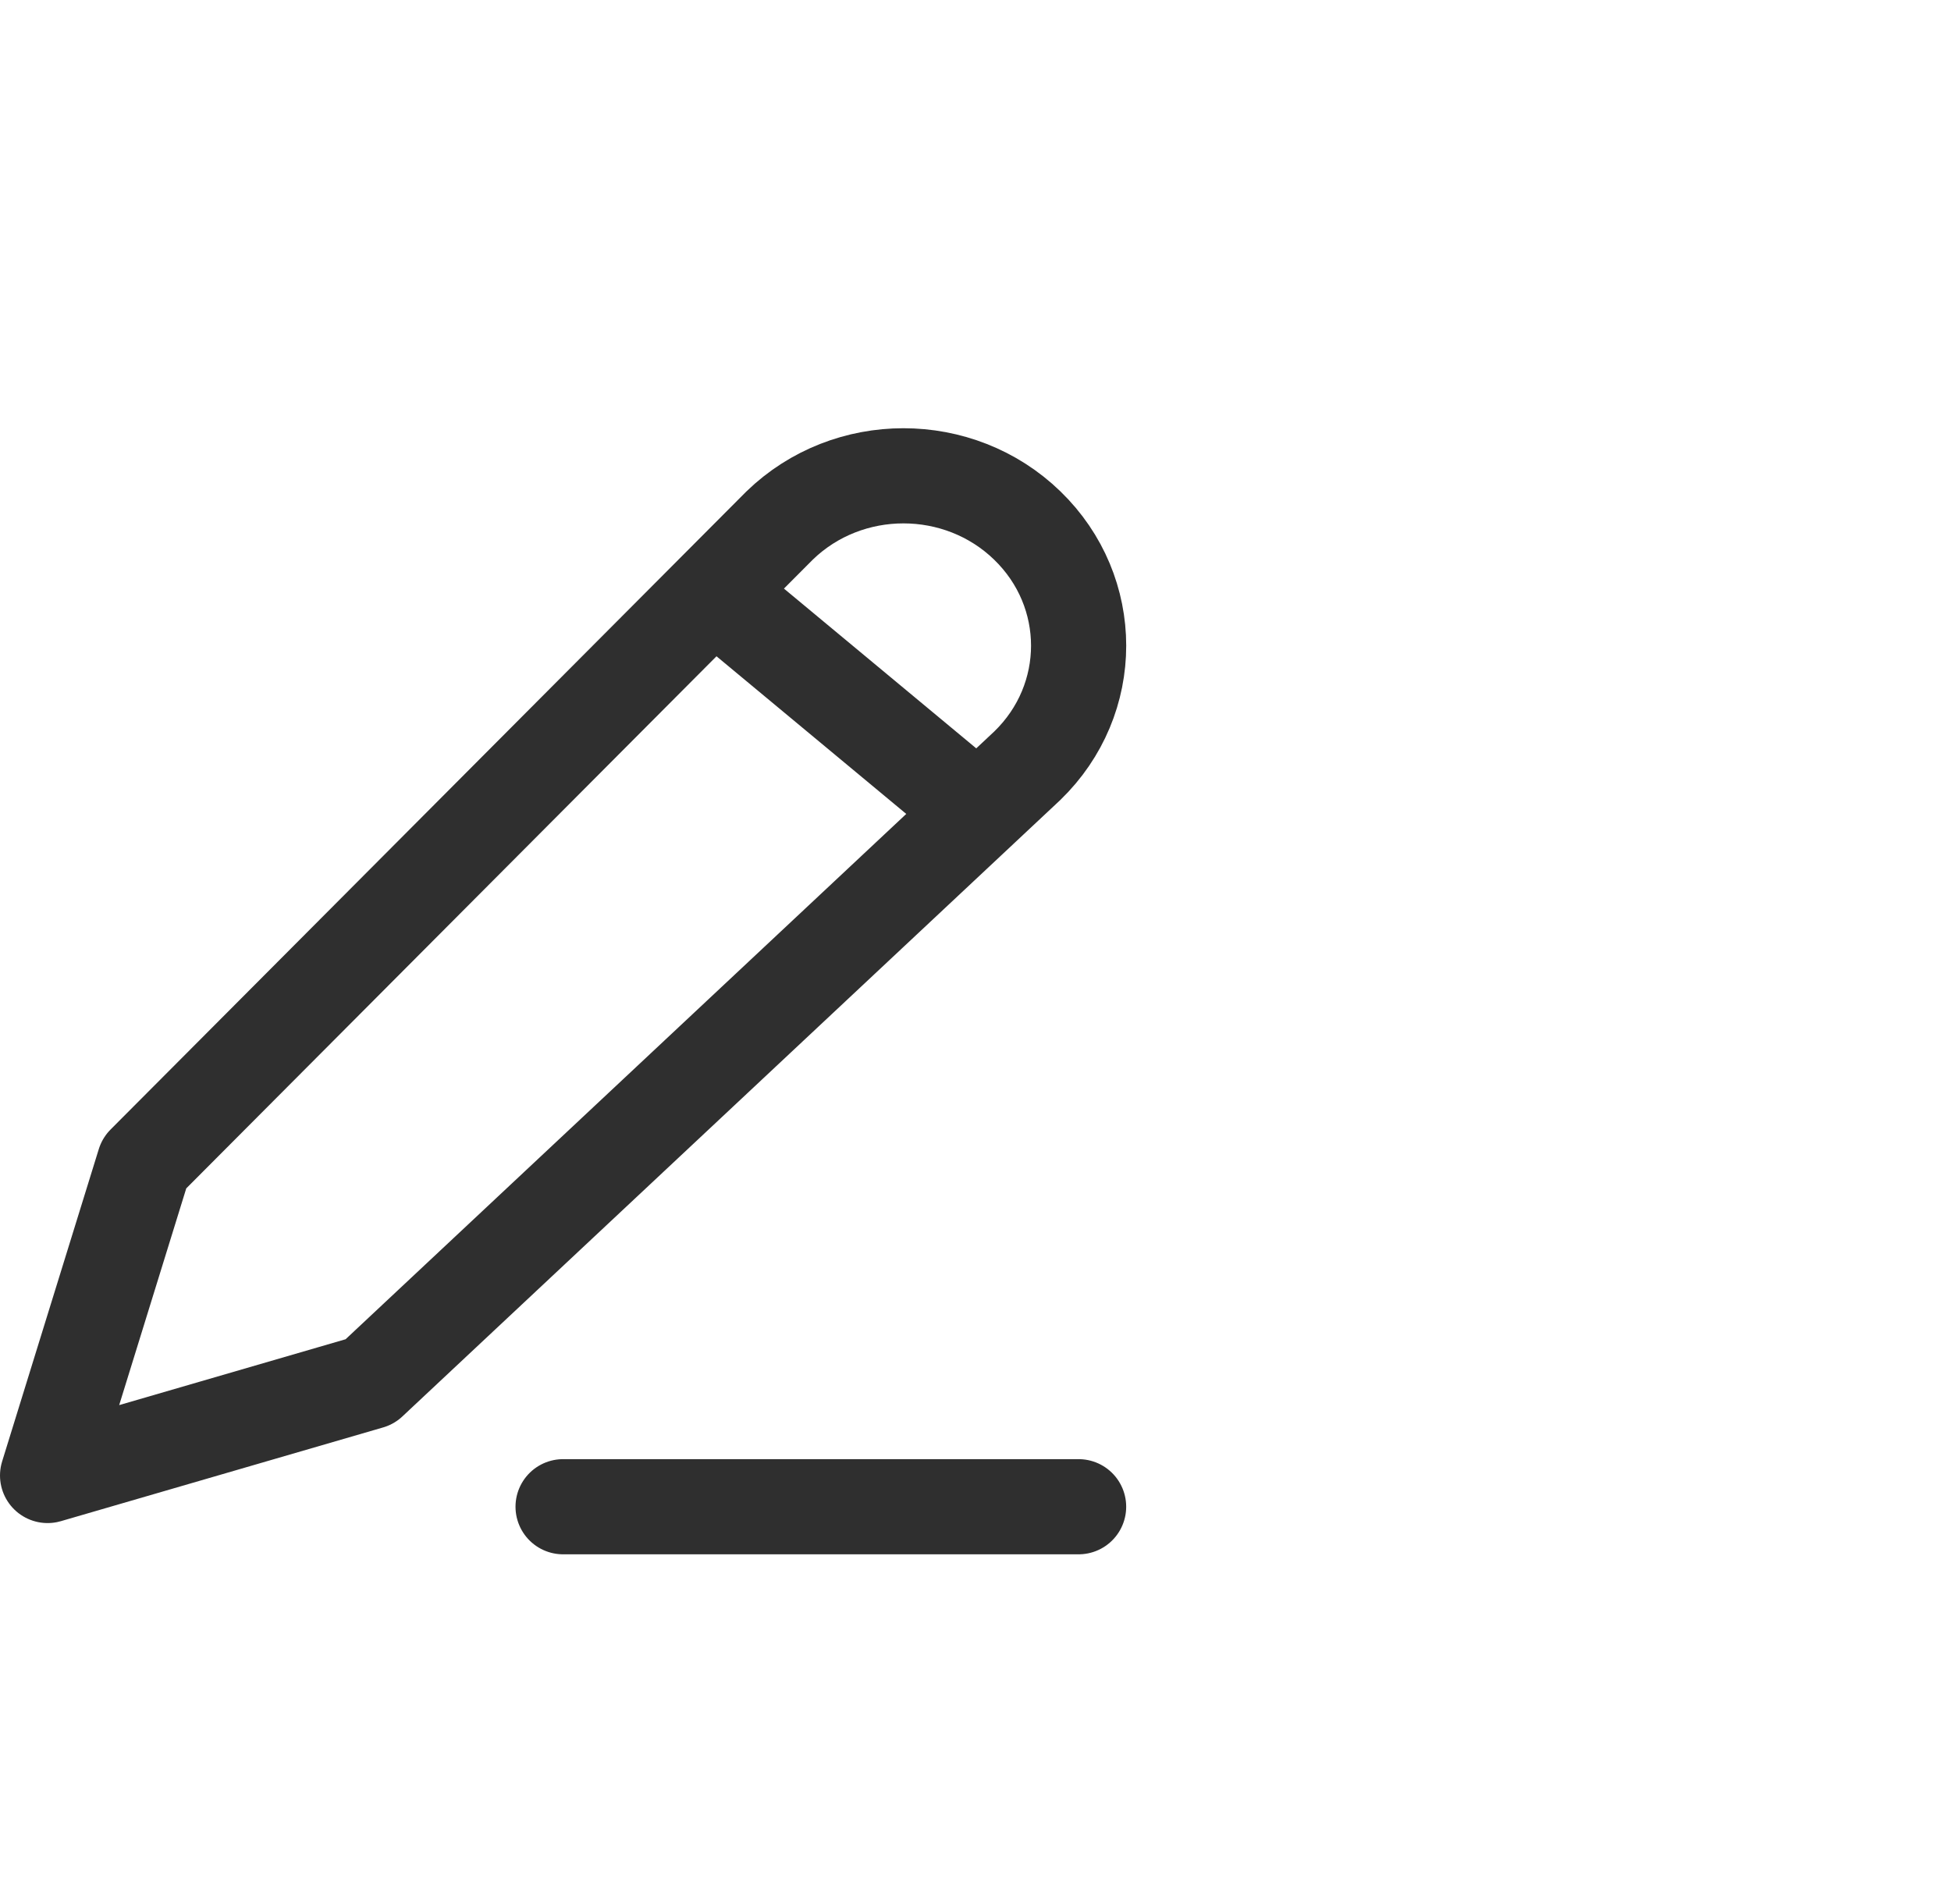
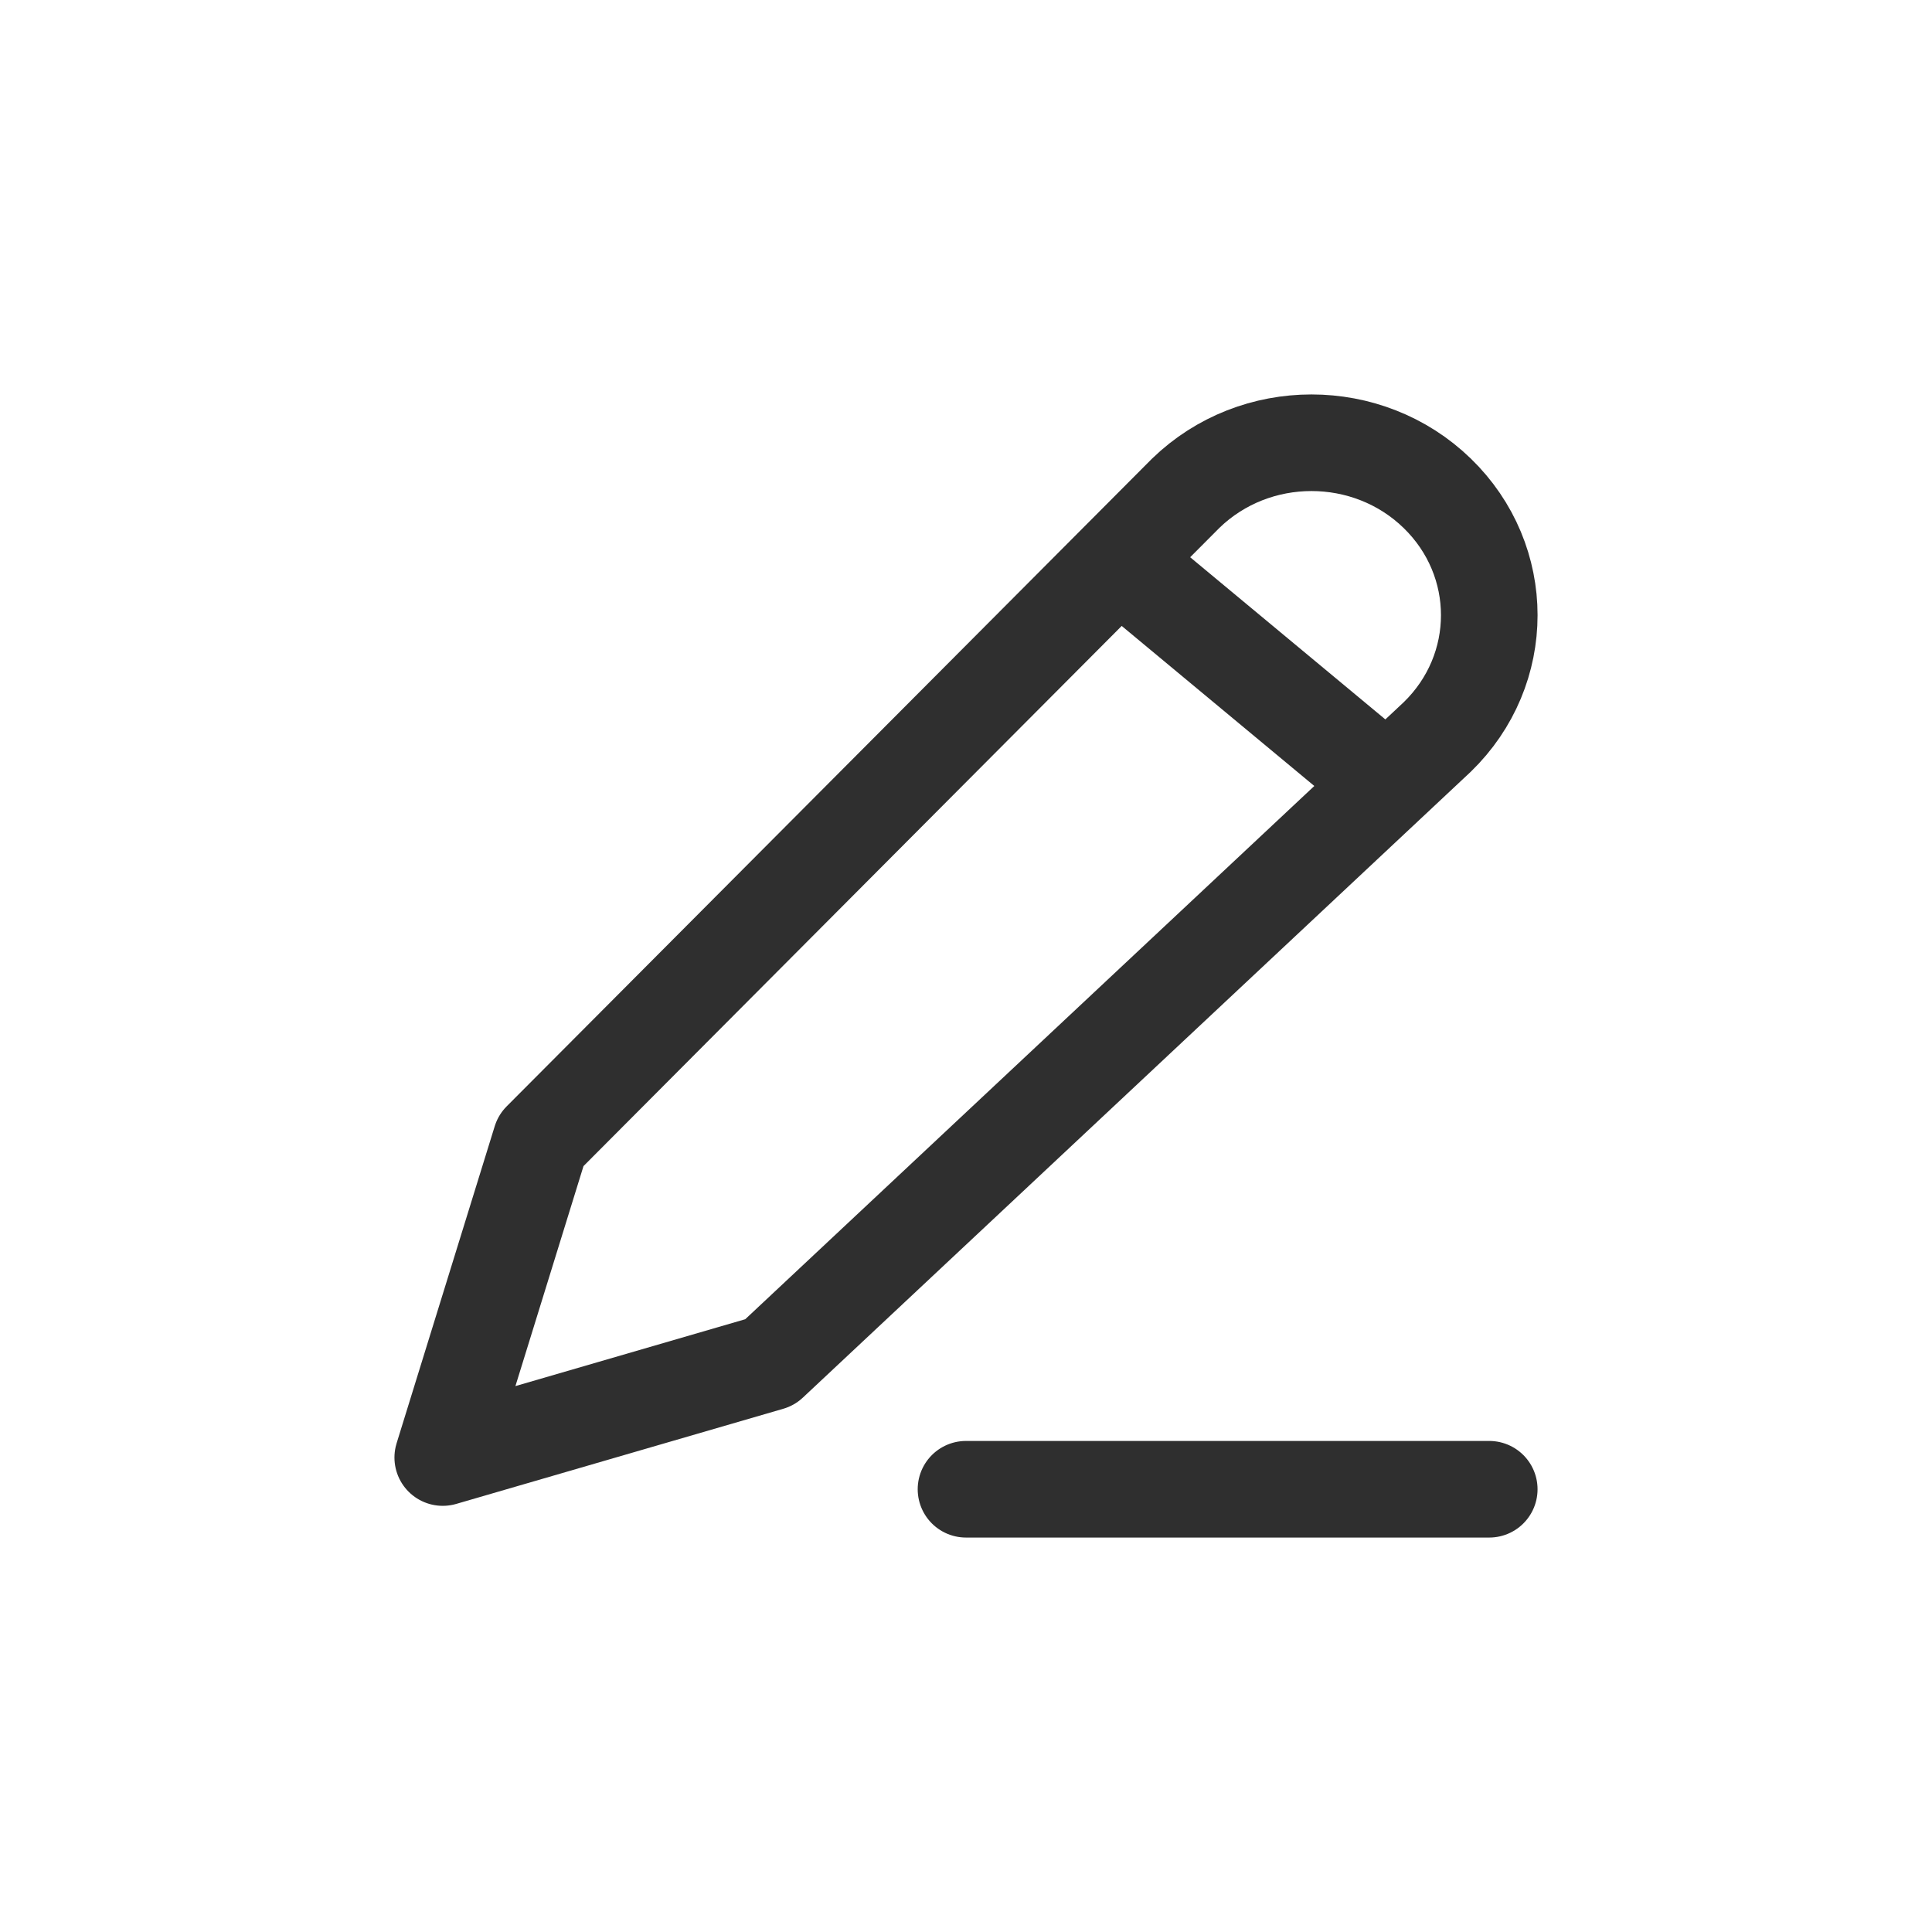
- <svg xmlns="http://www.w3.org/2000/svg" preserveAspectRatio="none" overflow="visible" style="display: block;" width="24.6" height="24" viewBox="0 0 24.6 24" fill="none">
+ <svg xmlns="http://www.w3.org/2000/svg" overflow="visible" style="display: block;" width="24" height="24" viewBox="-4.9 0.5 24 24" fill="none">
  <g id="pencil-02">
    <path id="Icon" d="M7.1 19H13.6M9.131 7.576L11.975 9.939M1.819 14.667L9.83 6.627C10.692 5.791 12.091 5.791 12.953 6.627C13.816 7.464 13.816 8.82 12.953 9.656L4.663 17.424L0.6 18.606L1.819 14.667Z" stroke="#2F2F2F" stroke-width="1.2" stroke-linecap="round" stroke-linejoin="round" />
  </g>
</svg>
